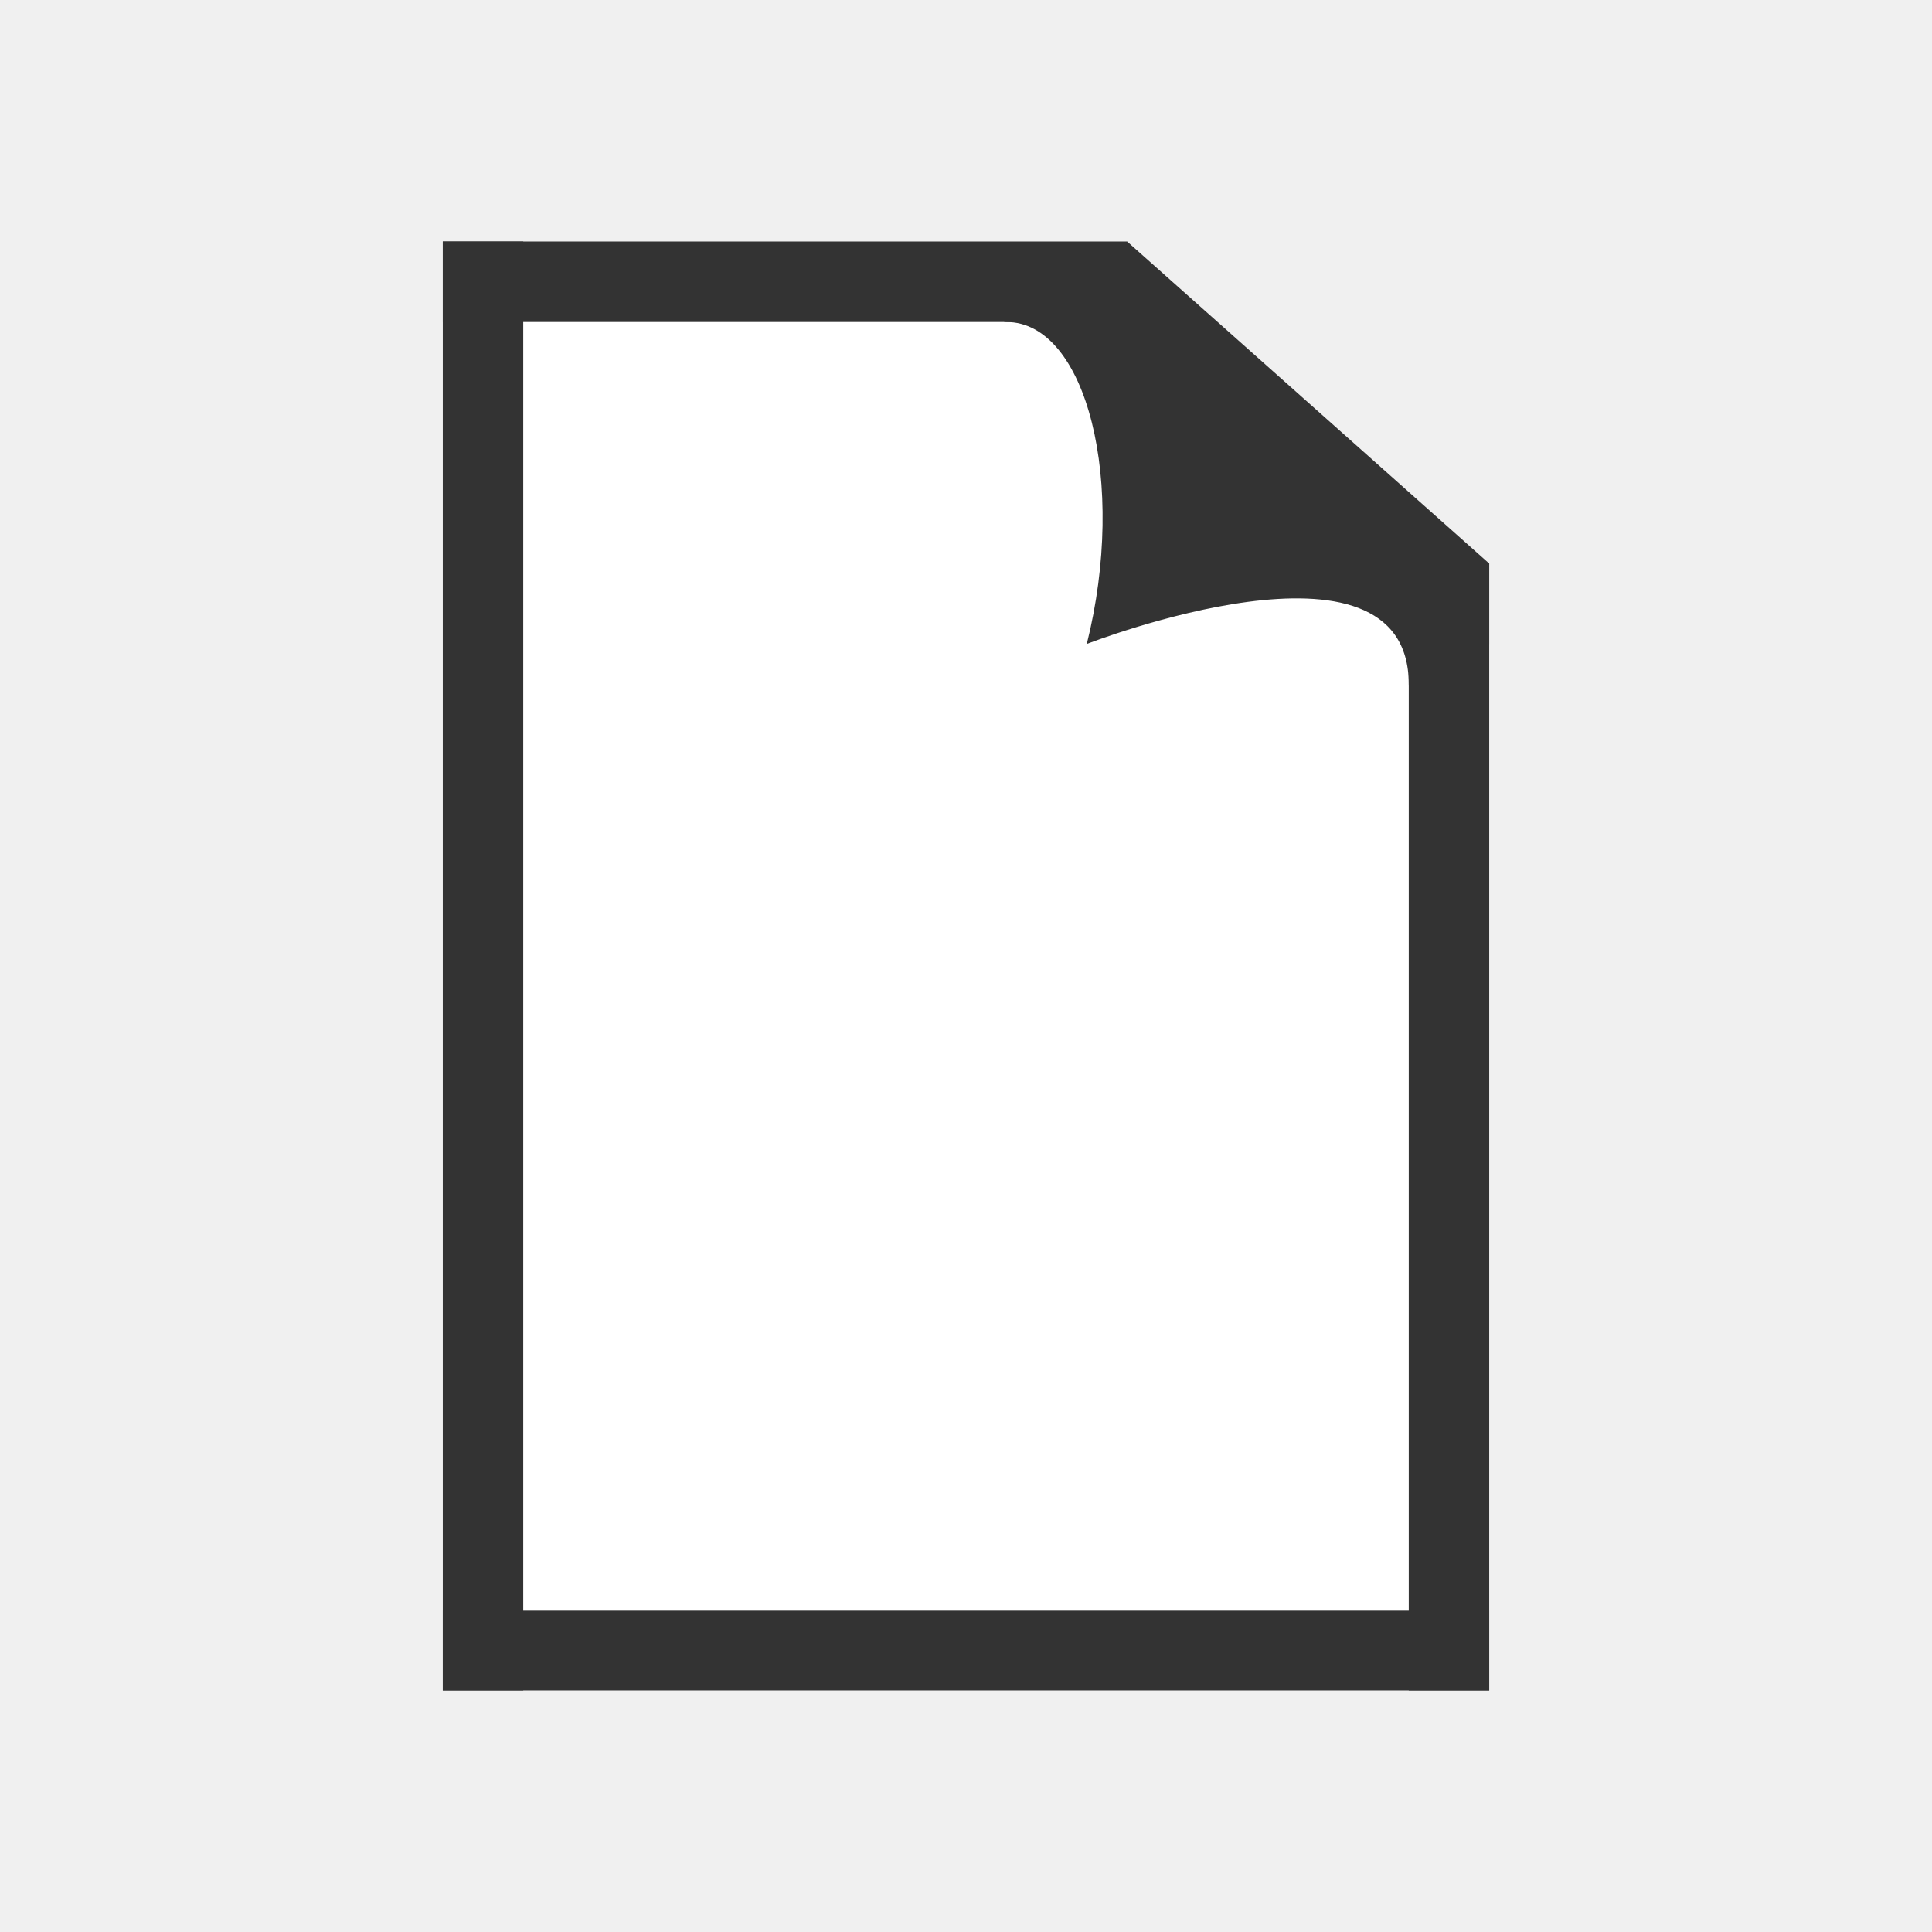
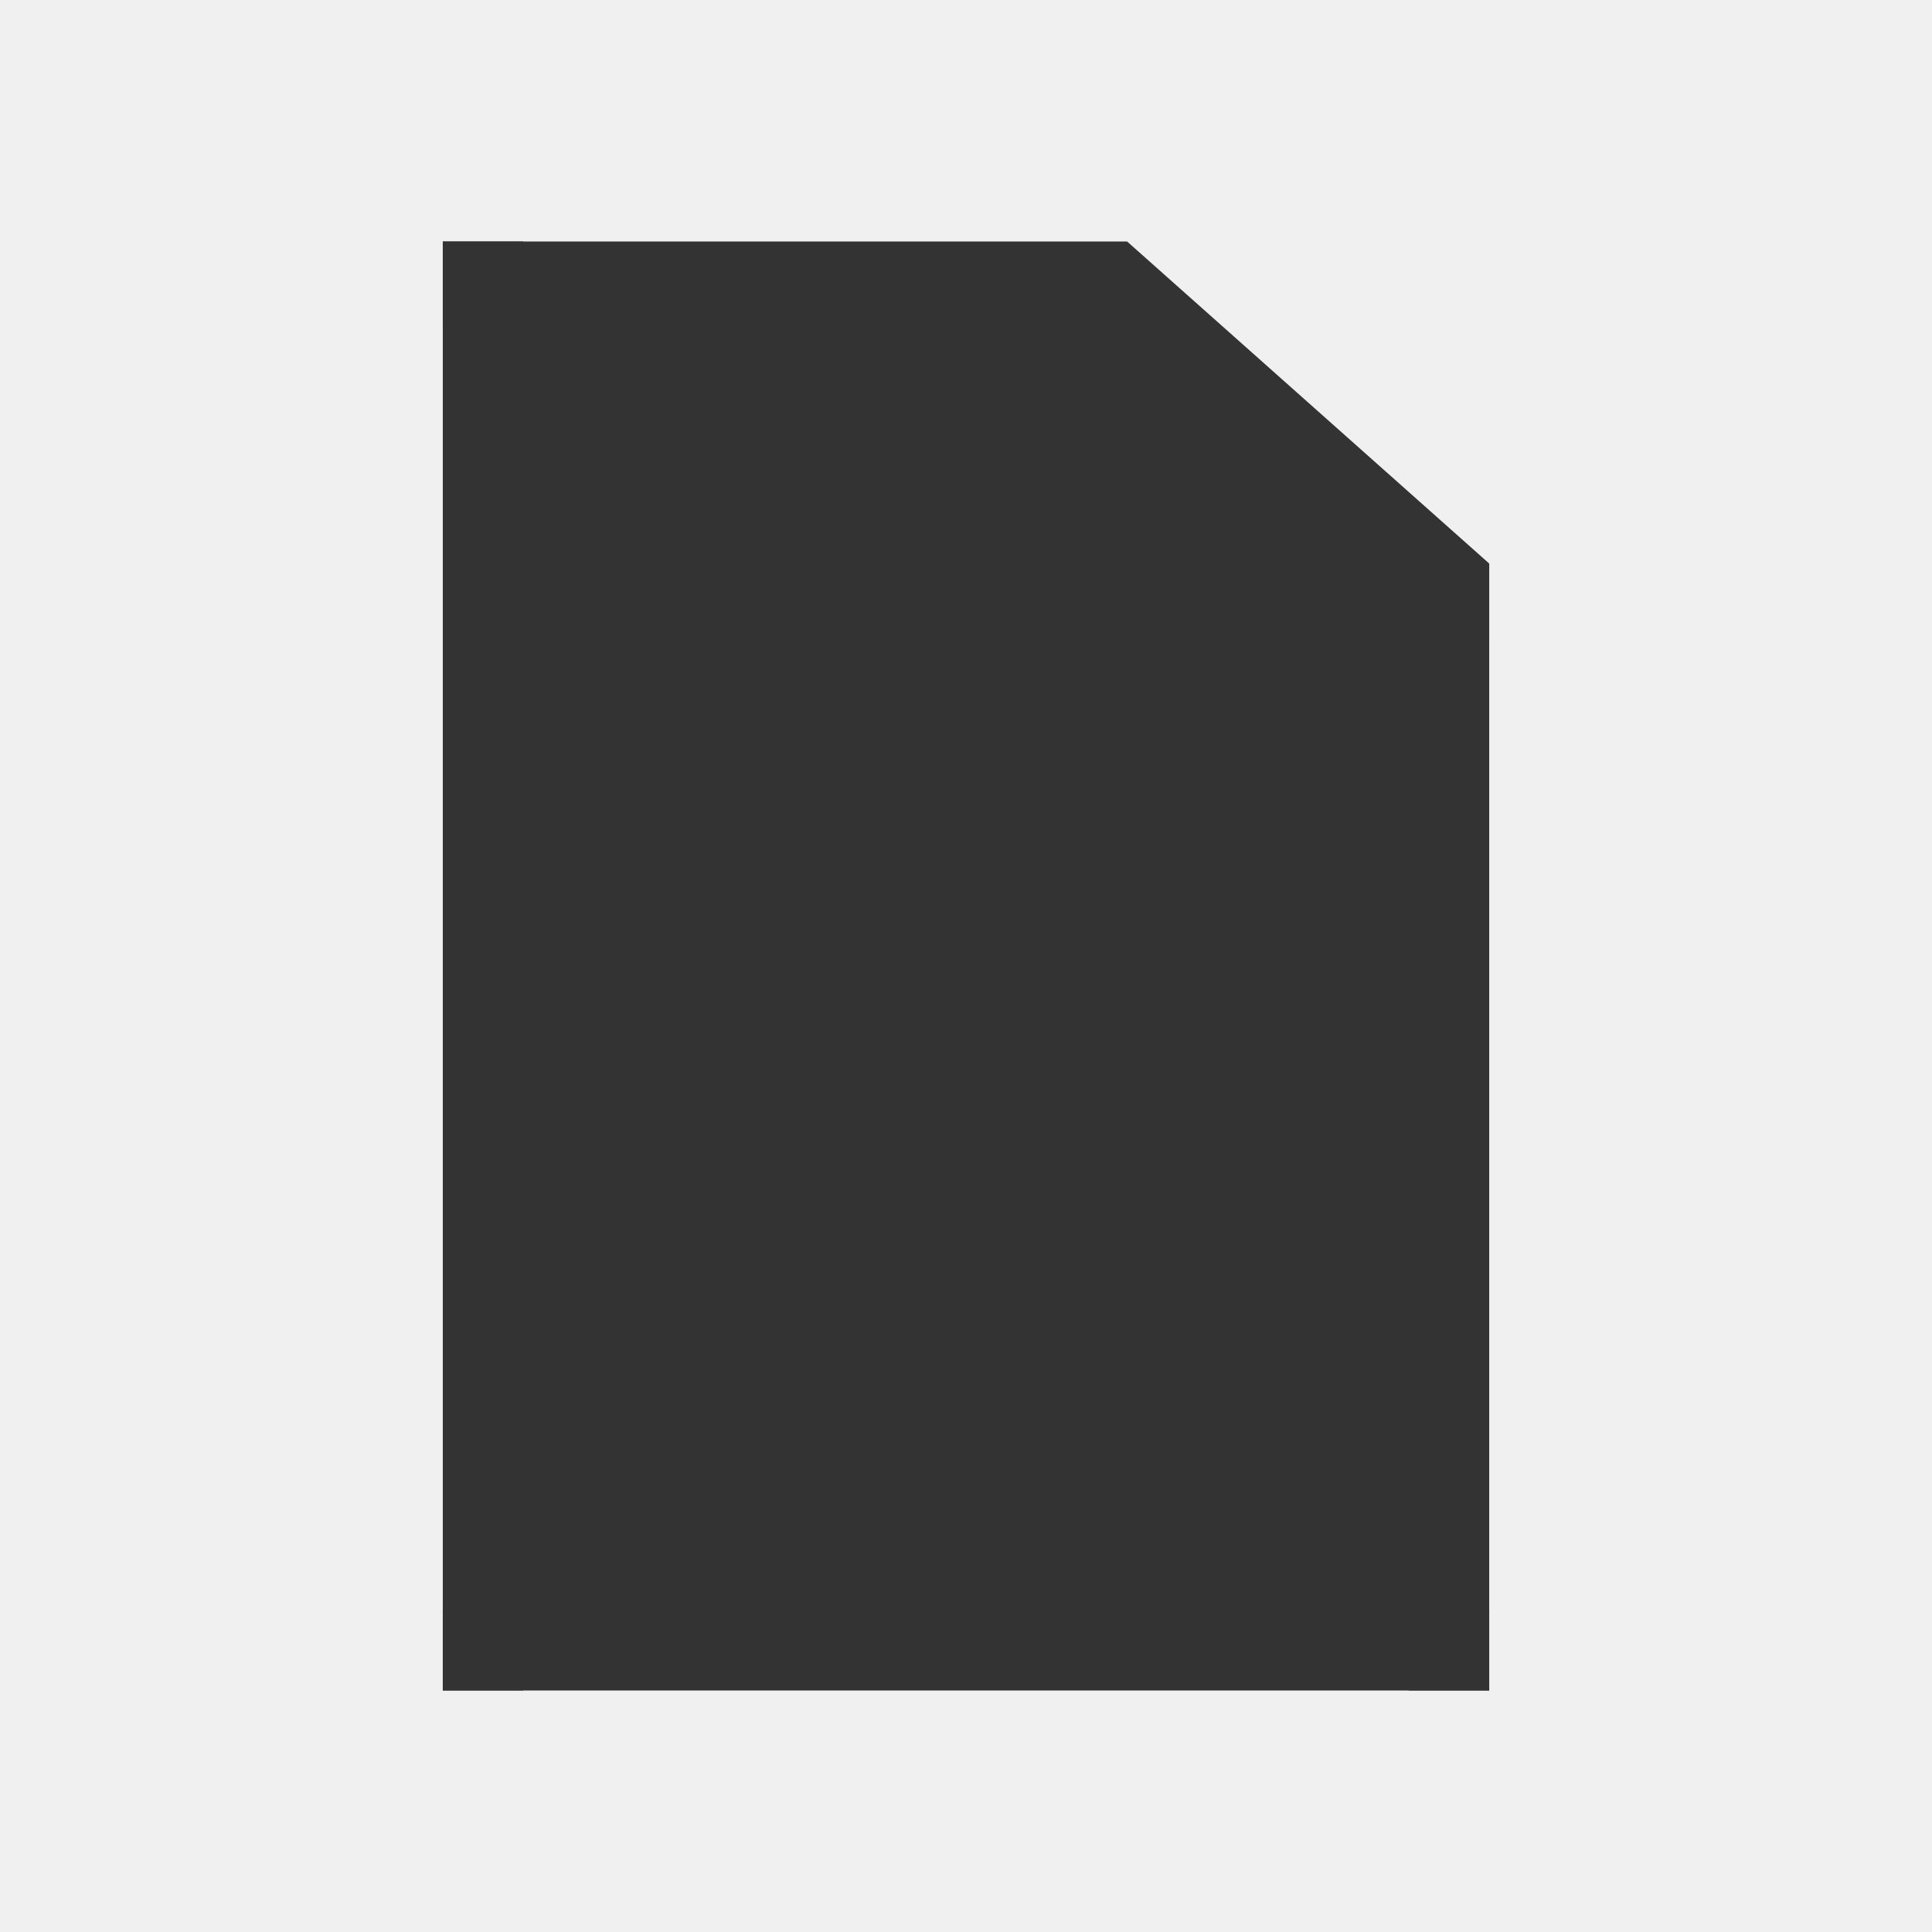
<svg xmlns="http://www.w3.org/2000/svg" version="1.1" id="Layer_1" x="0px" y="0px" width="48px" height="48px" viewBox="0 0 48 48" enable-background="new 0 0 48 48" xml:space="preserve">
+   <defs>
+     <style type="text/css" id="current-color-scheme">
+ * { color: #333; }
+ .ColorScheme-Text { color: #333; }
+ .ColorScheme-Background { color: #fff; }
+ </style>
+   </defs>
  <g>
-     <polygon fill="#FFFFFF" points="12,6.999 28.003,6.999 36.001,14.001 36.001,41.001 12,41.001  " />
-     <rect x="11.001" y="6" fill="#333333" width="1.999" height="36" />
-     <rect x="11.001" y="6" fill="#333333" width="17.002" height="2" />
-     <rect x="35" y="14.001" fill="#333333" width="1.999" height="27.999" />
-     <rect x="11.001" y="40" fill="#333333" width="25.998" height="2" />
-     <polygon fill="#333333" points="28.003,6 36.999,14.001 36.999,15.999 35,15 27.001,8  " />
-     <path fill="#333333" d="M25.002,8c1.999,0,3.001,4,1.999,7.999c0,0,7.999-3.122,7.999,1.001c0,1,1.001-2,1.001-2l-7.998-8.001   C28.003,6.999,24.441,8,25.002,8z" />
+     <g class="ColorScheme-Background" style="fill:currentColor">
+       <polygon points="12,6.999 28.003,6.999 36.001,14.001 36.001,41.001 12,41.001  " />
+     </g>
+     <g class="ColorScheme-Text" style="fill:currentColor">
+       <rect x="11.001" y="6" width="1.999" height="36" />
+       <rect x="11.001" y="6" width="17.002" height="2" />
+       <rect x="35" y="14.001" width="1.999" height="27.999" />
+       <rect x="11.001" y="40" width="25.998" height="2" />
+       <polygon points="28.003,6 36.999,14.001 36.999,15.999 35,15 27.001,8  " />
+       <path d="M25.002,8c1.999,0,3.001,4,1.999,7.999c0,0,7.999-3.122,7.999,1.001c0,1,1.001-2,1.001-2l-7.998-8.001   C28.003,6.999,24.441,8,25.002,8z" />
+     </g>
  </g>
</svg>
